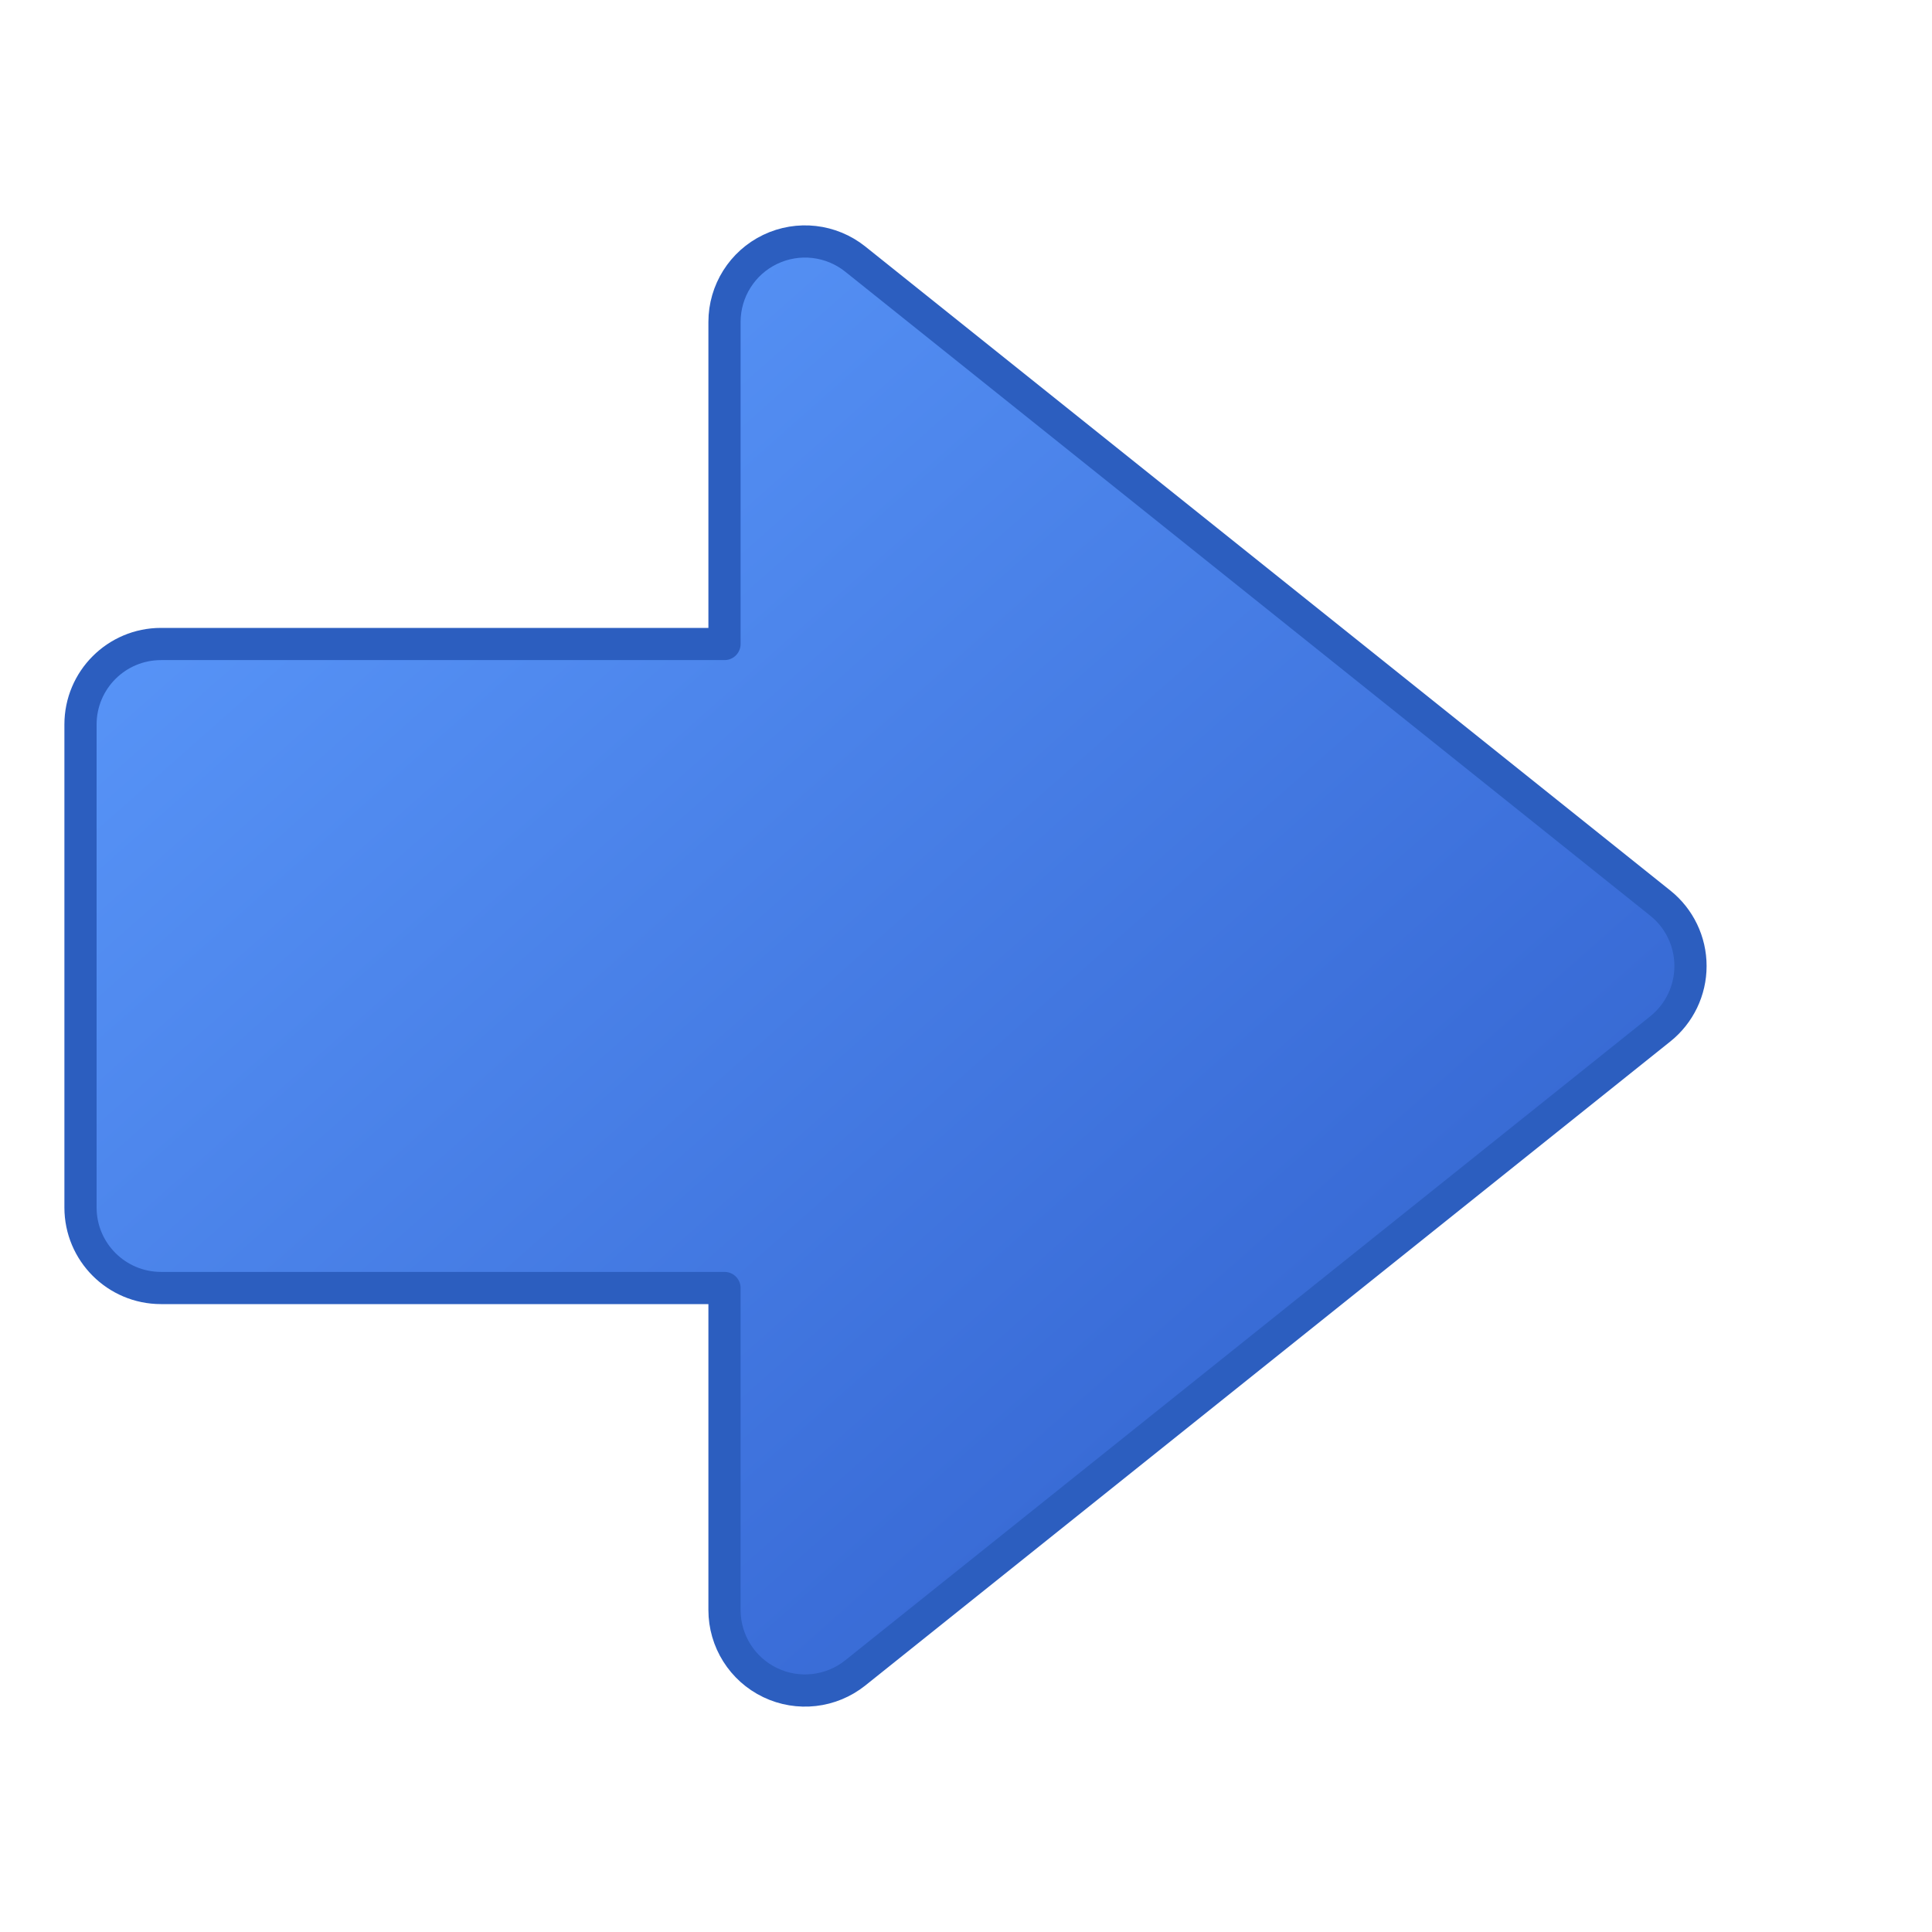
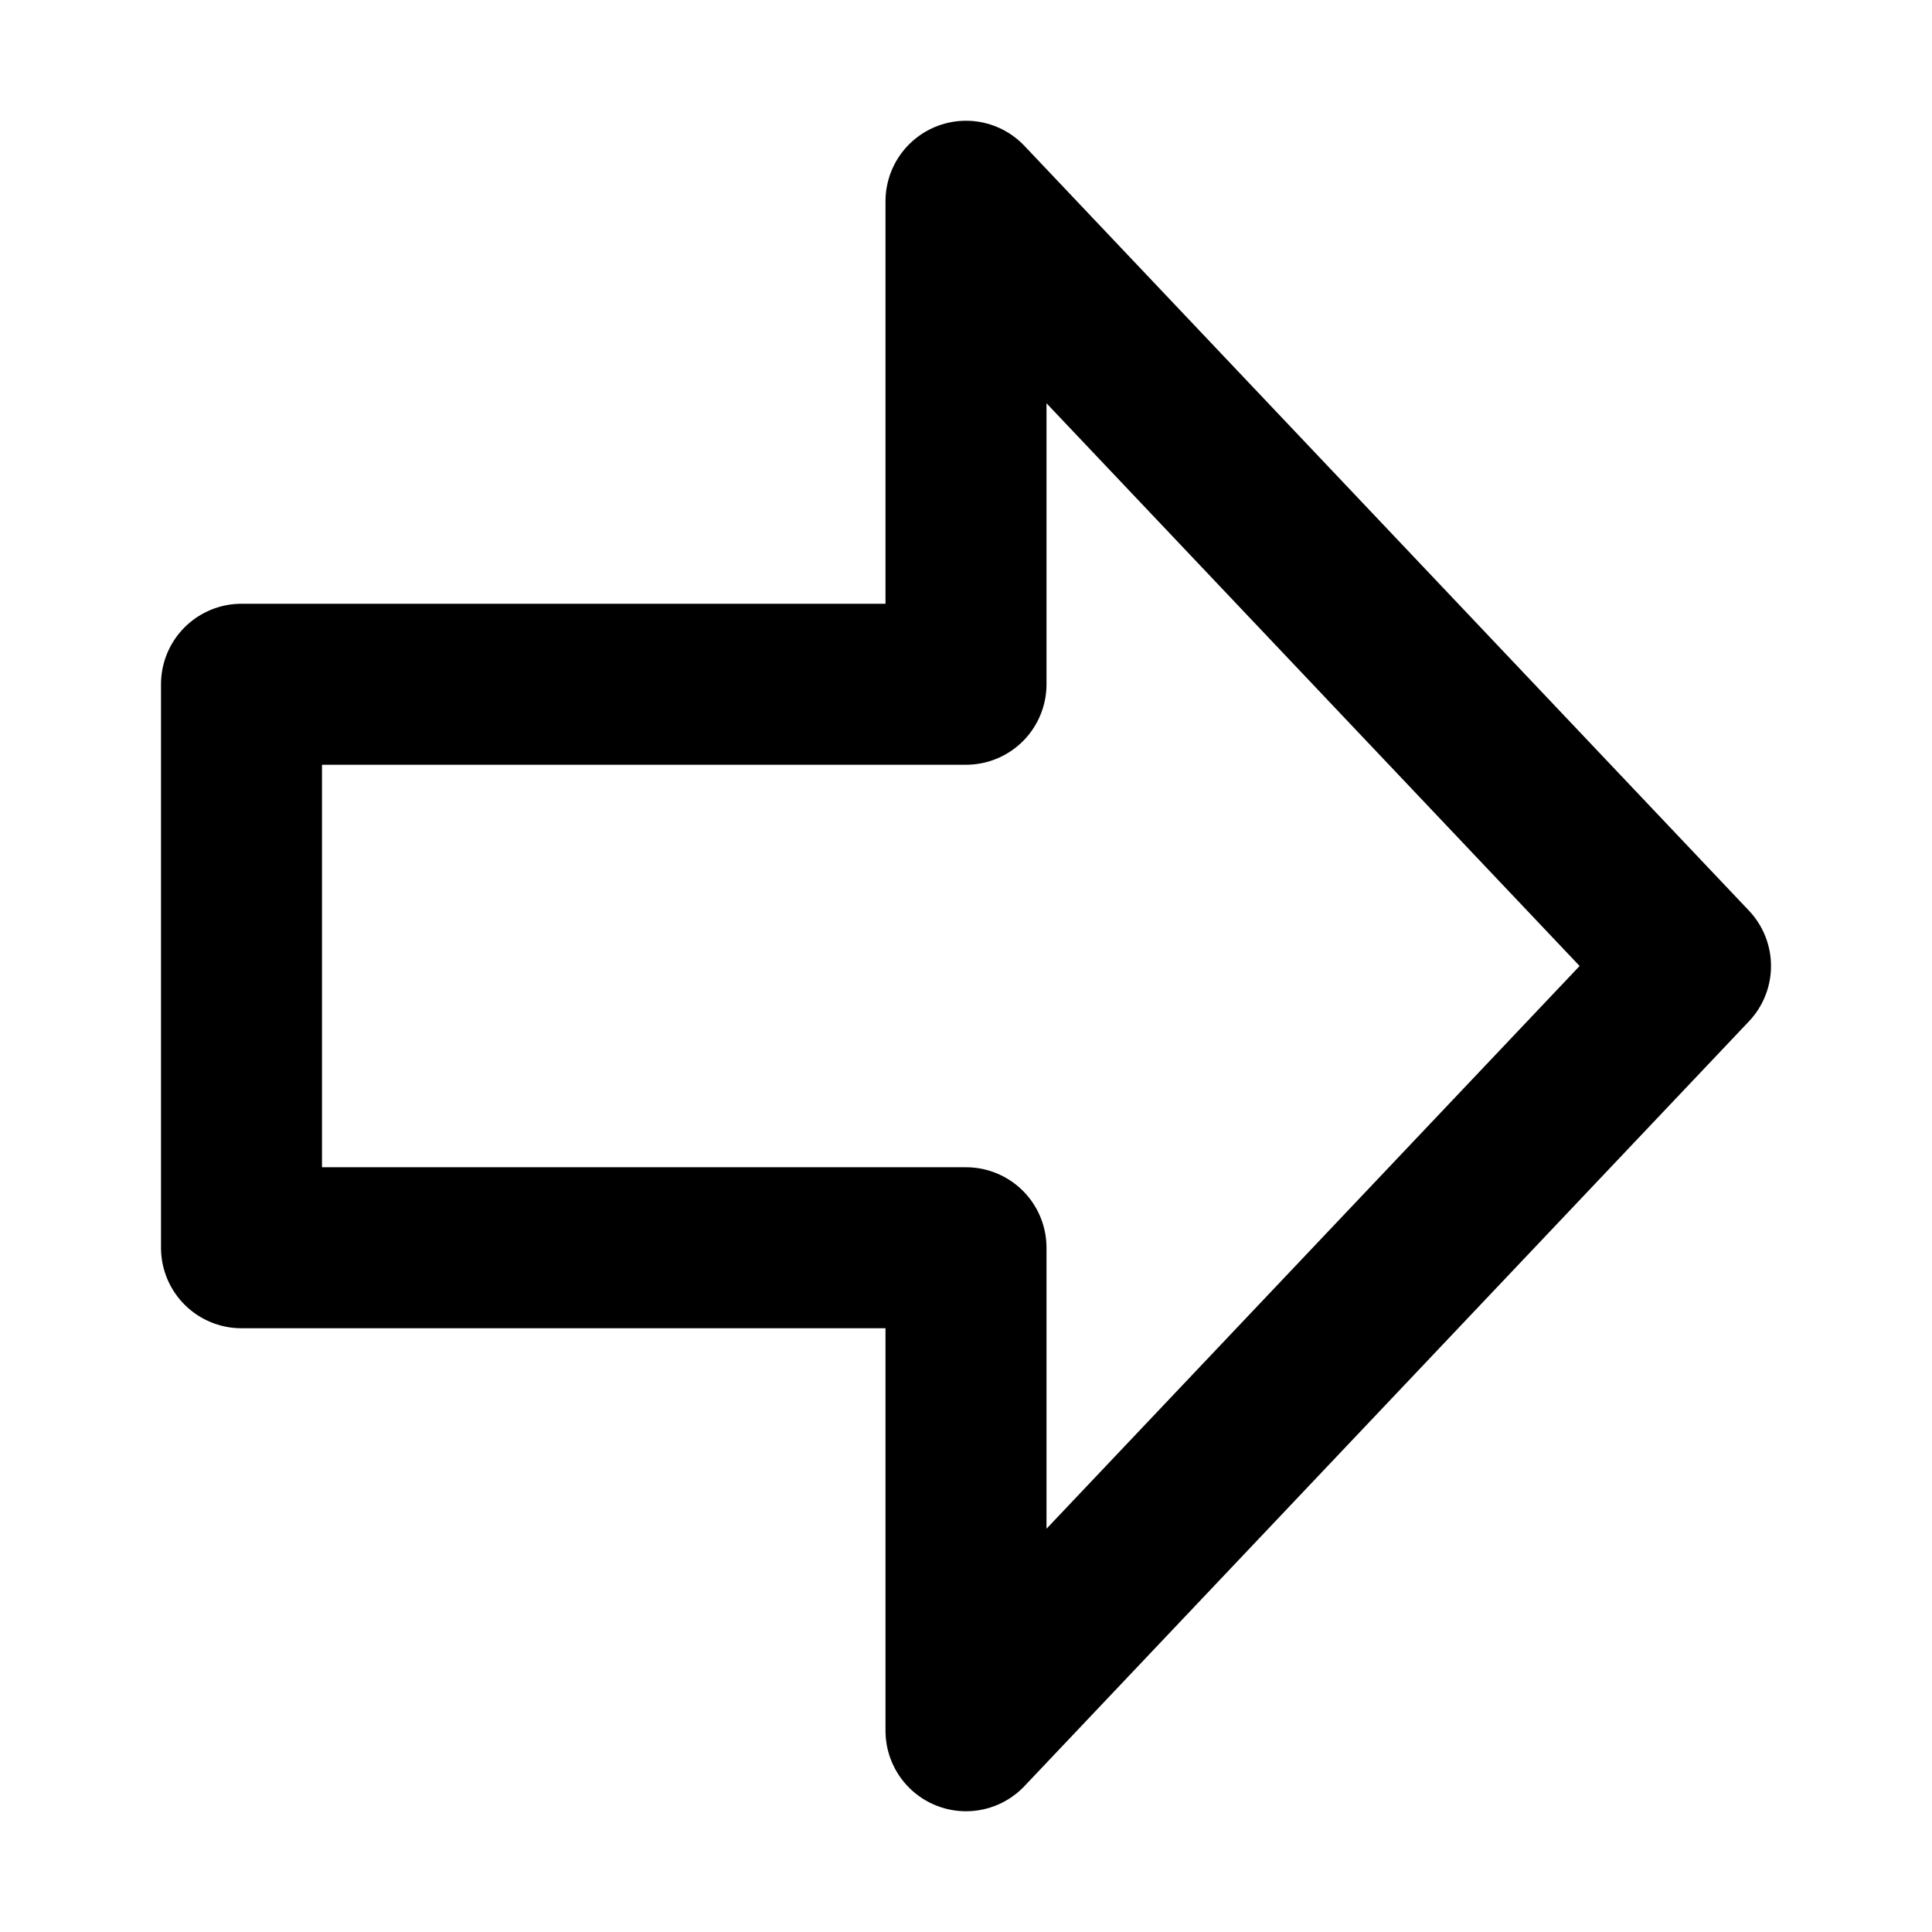
- <svg xmlns="http://www.w3.org/2000/svg" width="24" height="24" viewBox="0 0 24 24">
-   <defs>
-     <linearGradient id="arrowGradient" x1="0%" y1="0%" x2="100%" y2="100%">
-       <stop offset="0%" stop-color="#5F9EFF" />
-       <stop offset="70%" stop-color="#3B6ED9" />
-       <stop offset="100%" stop-color="#2C5EBF" />
-     </linearGradient>
-   </defs>
-   <path d="M21 12a1 1 0 0 0-.375-.781l-10-8A1 1 0 0 0 9 4v4H2a1 1 0 0 0-1 1v6a1 1 0 0 0 1 1h7v4a1 1 0 0 0 1.625.781l10-8A1 1 0 0 0 21 12z" fill="url(#arrowGradient)" stroke="#2C5EBF" stroke-width="0.4" stroke-linejoin="round" stroke-linecap="round" />
+ <svg xmlns="http://www.w3.org/2000/svg" width="32" height="32" viewBox="0 0 48 48" fill="none">
+   <path d="M24 43L42 24L24 5L24 17L6 17V31H24V43Z" fill="none" stroke="#000000" stroke-width="4" stroke-linecap="round" stroke-linejoin="round" />
</svg>
